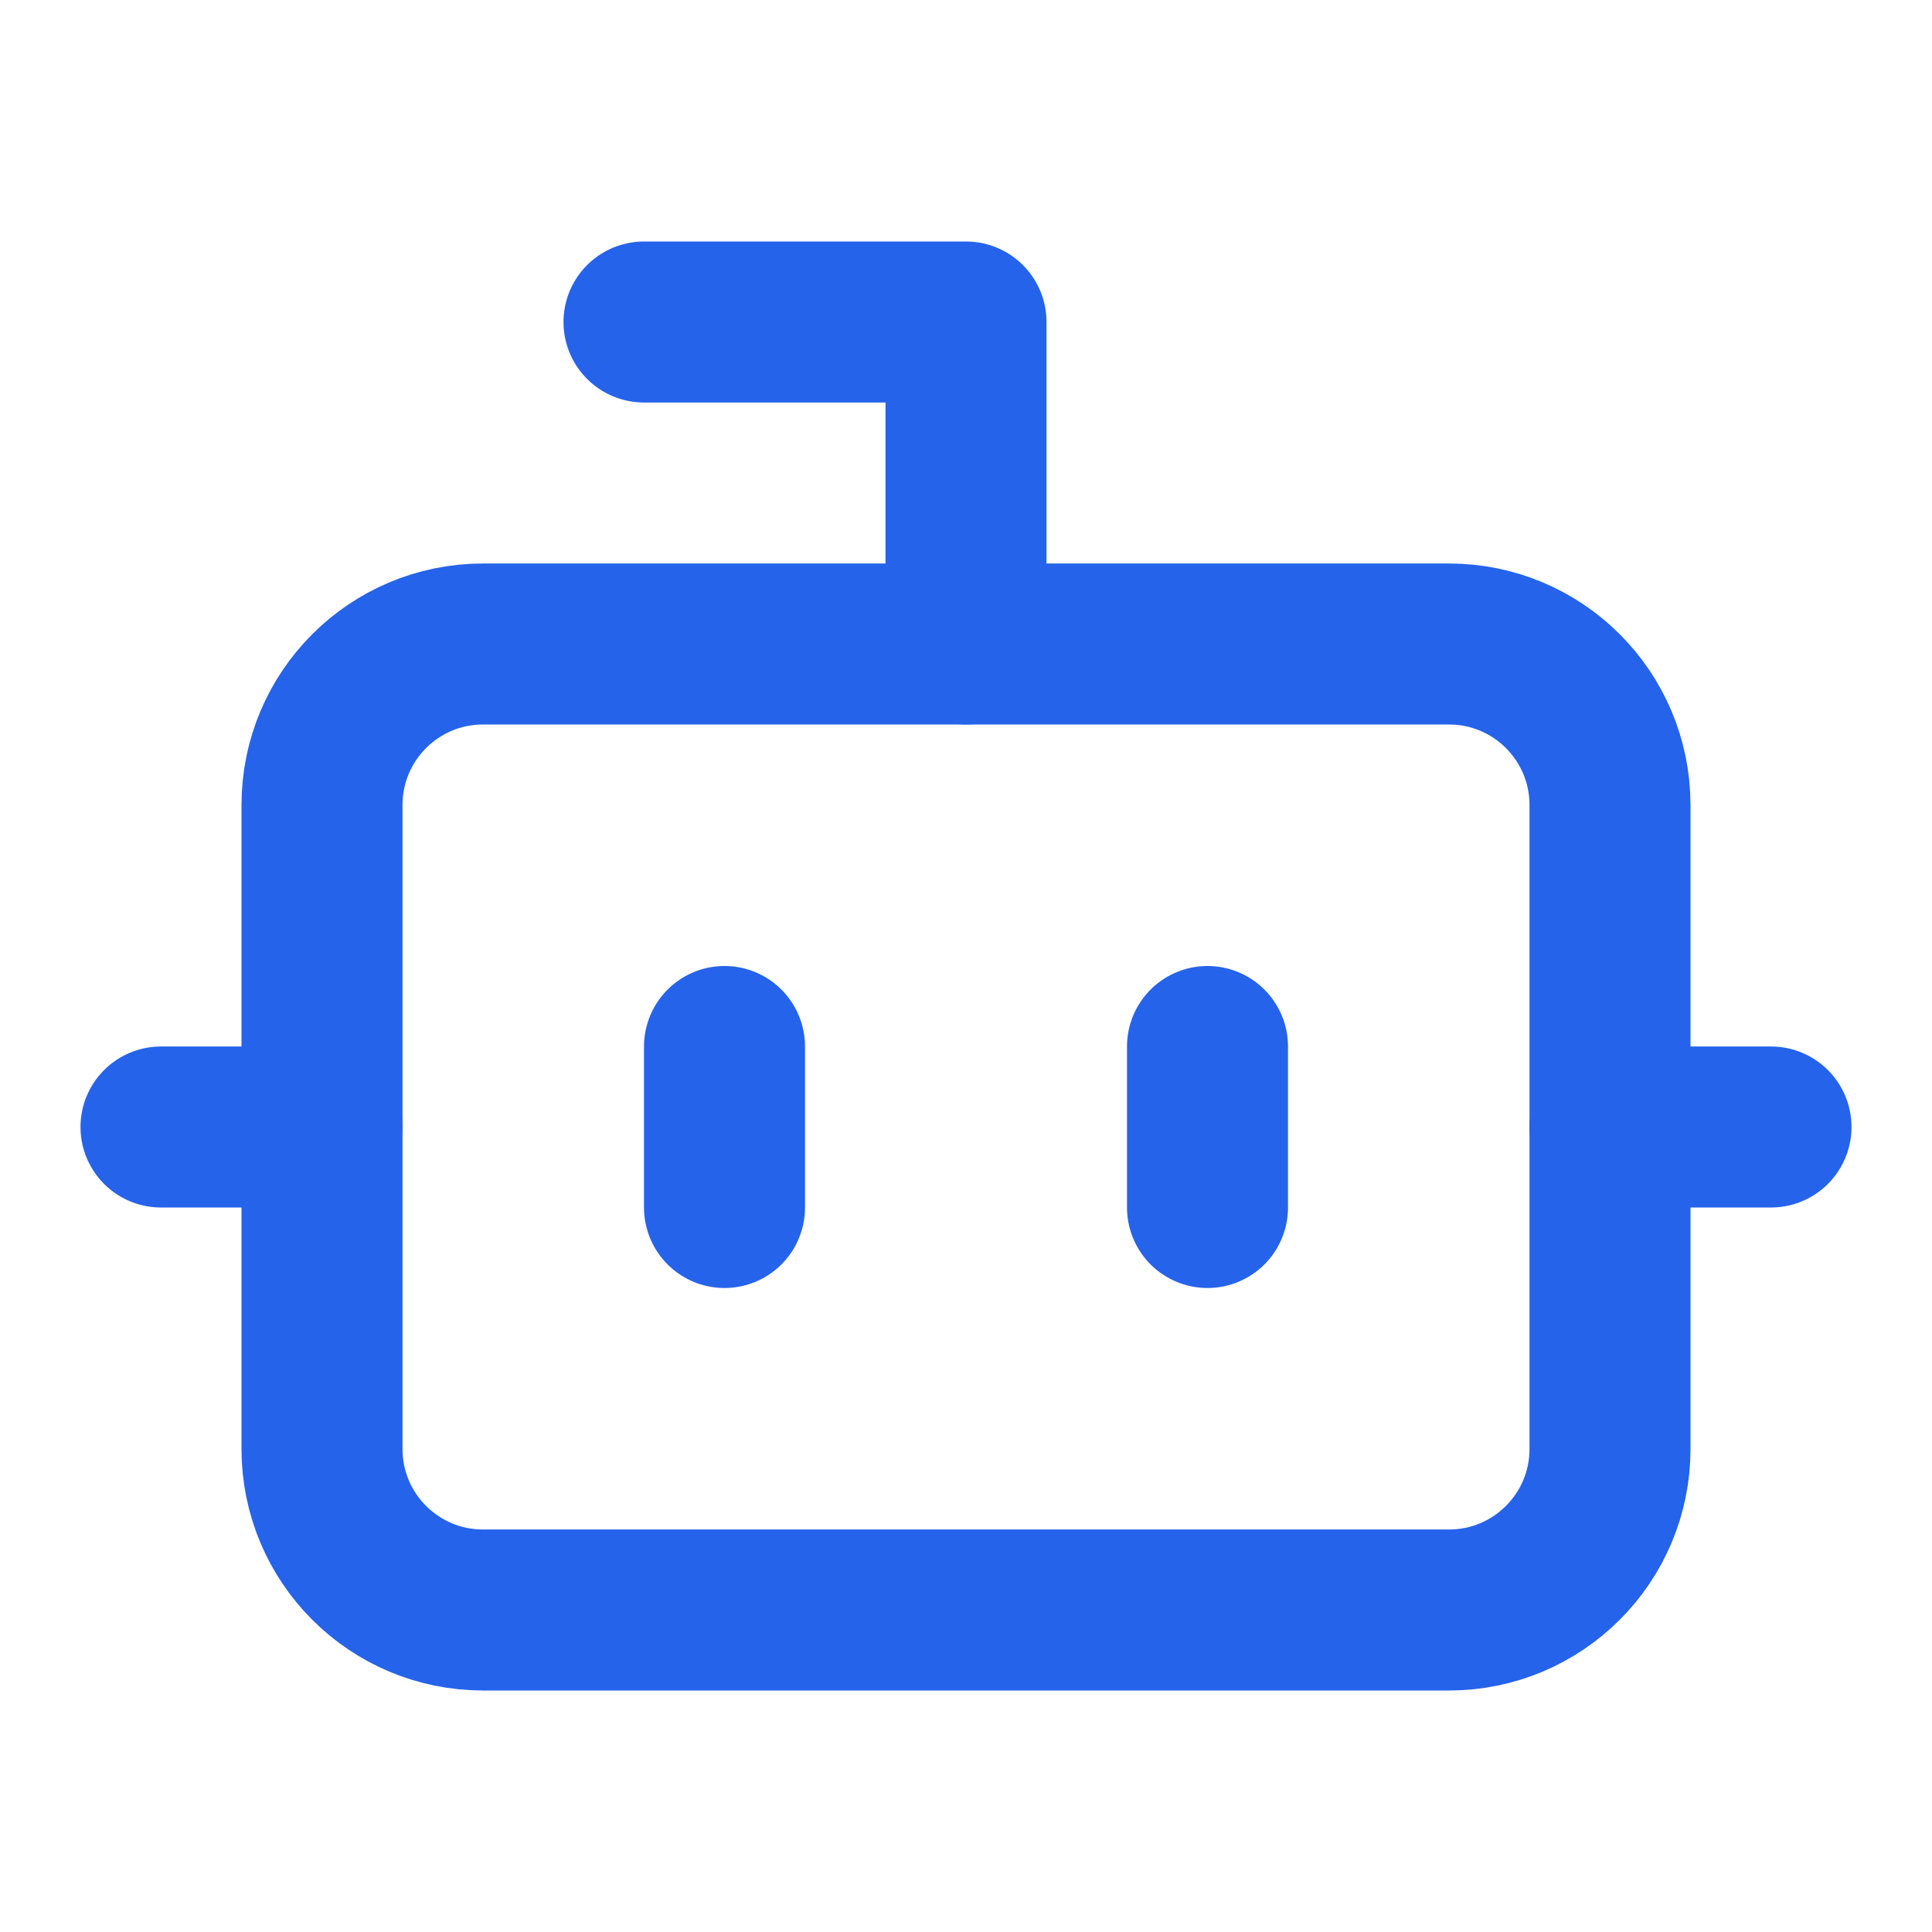
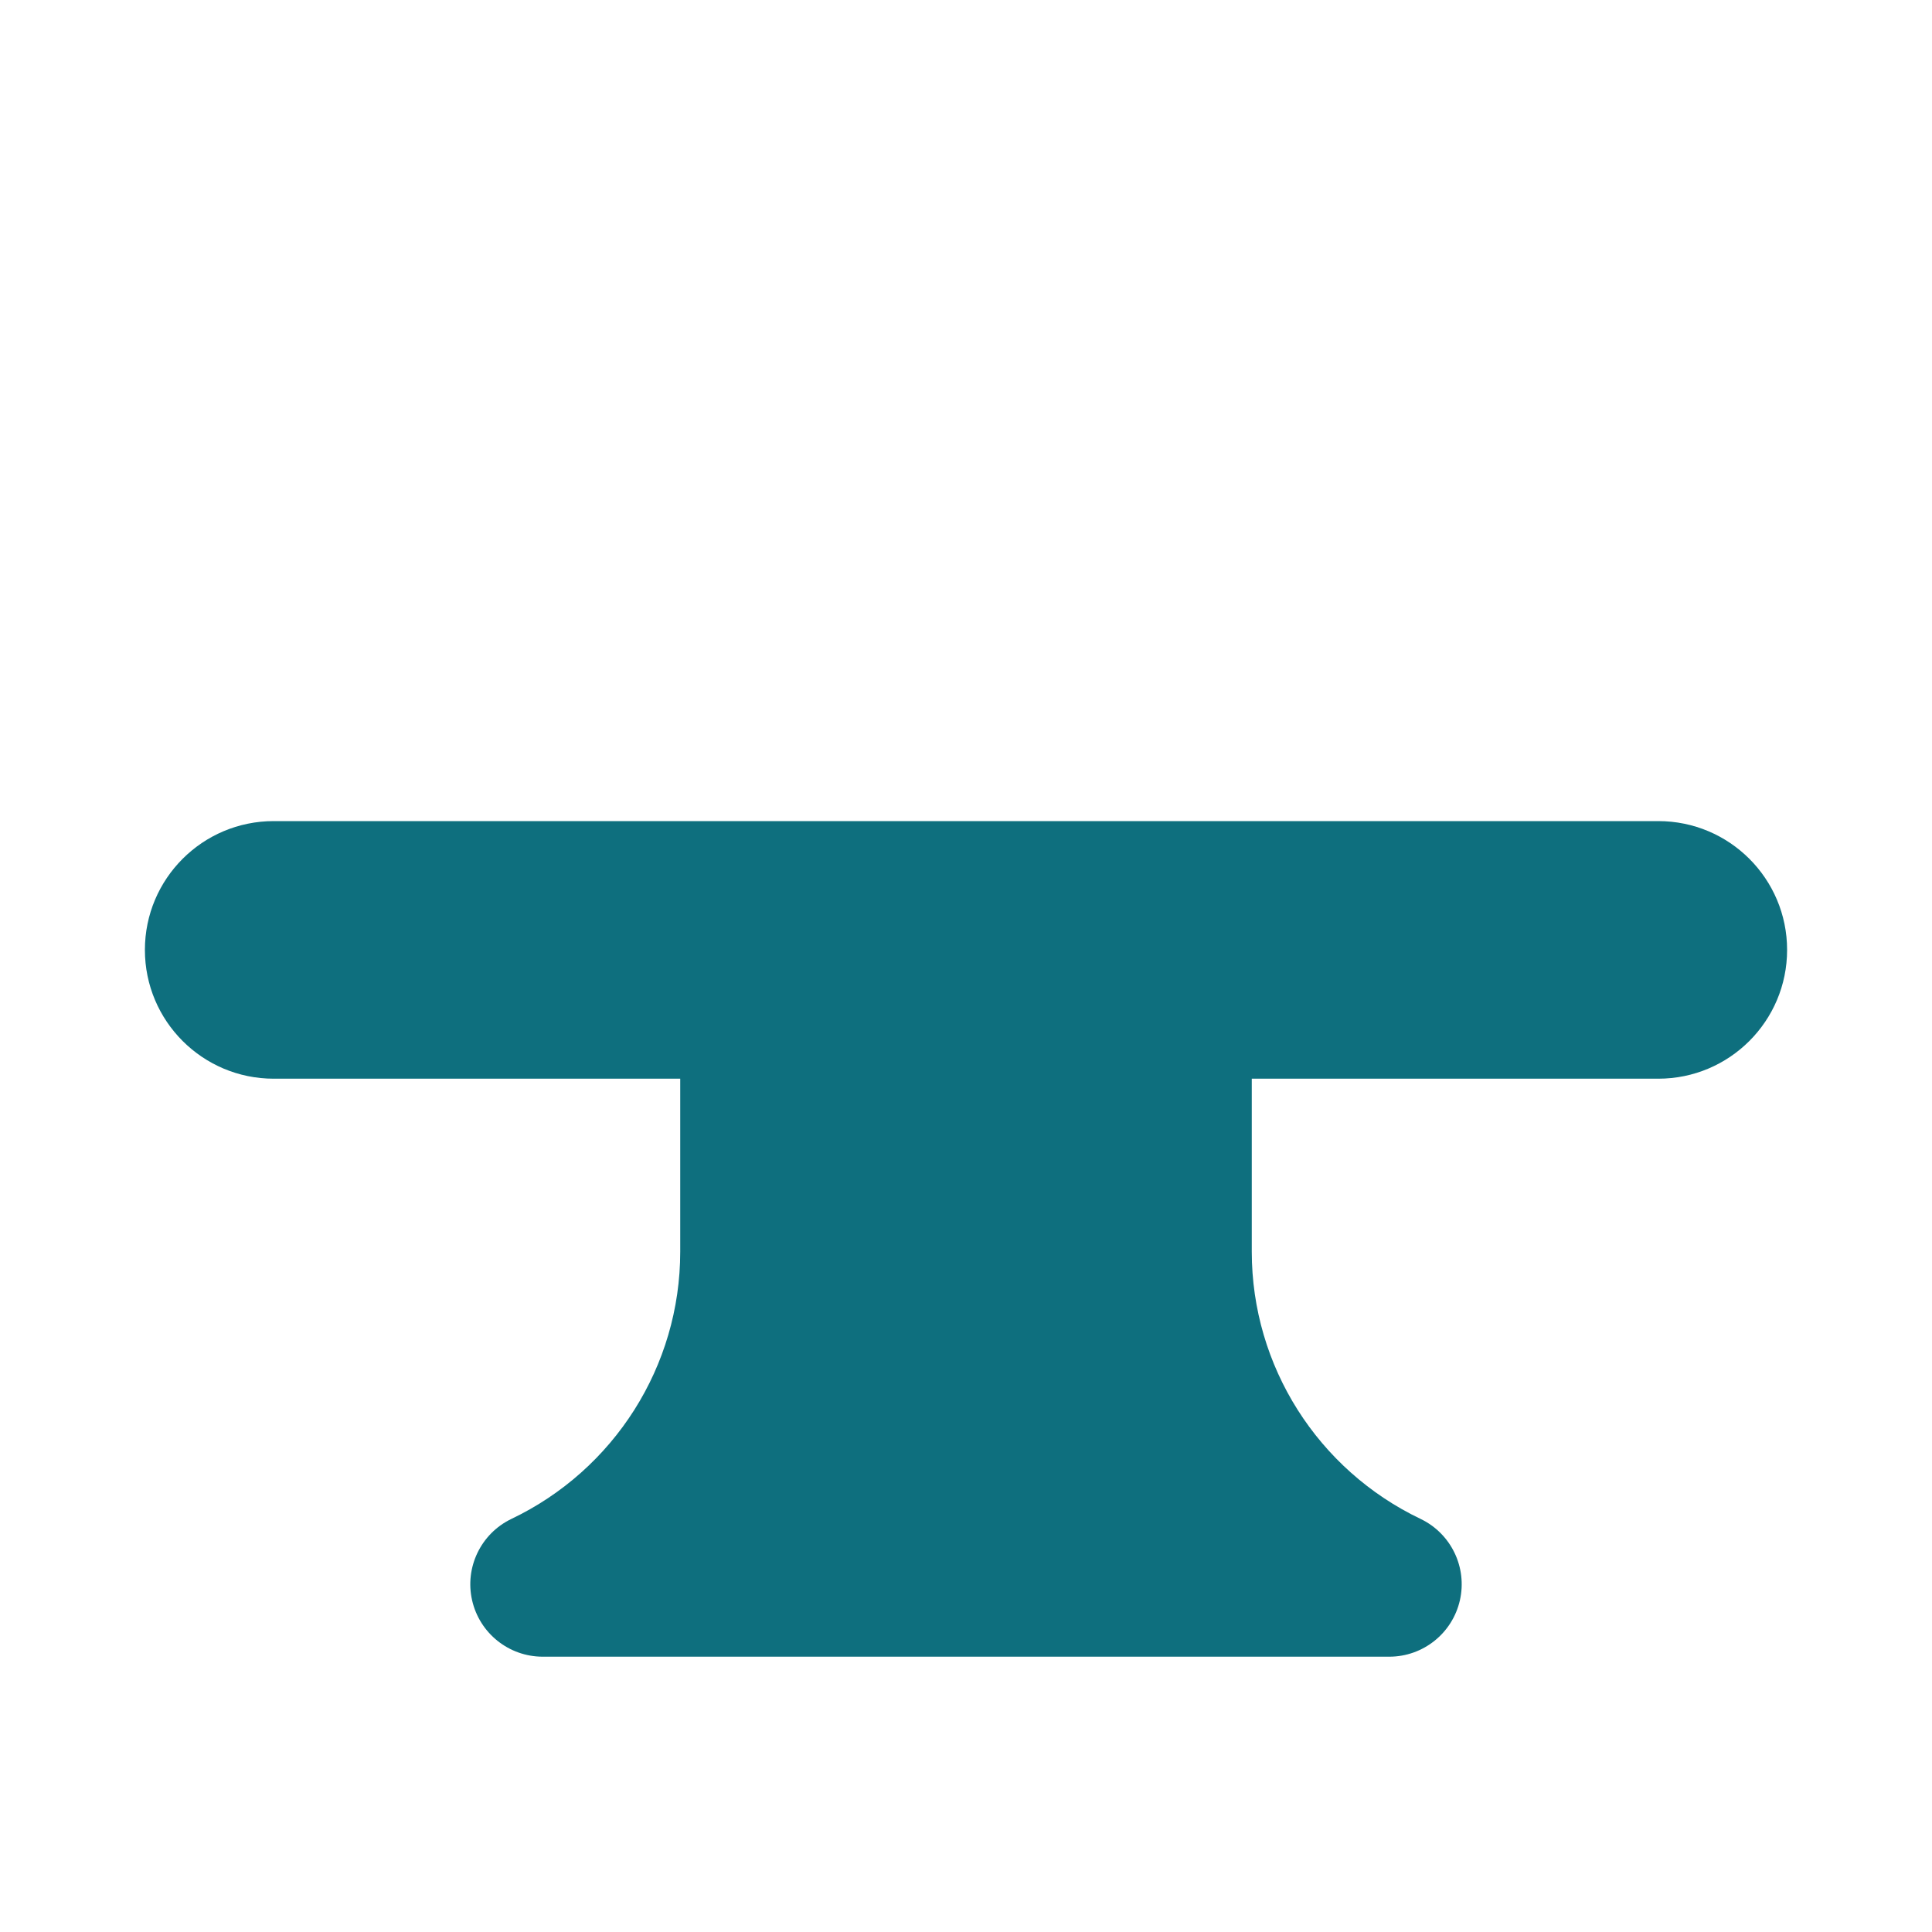
- <svg xmlns="http://www.w3.org/2000/svg" width="32" height="32" viewBox="0 0 24 24" fill="none" stroke="#2563eb" stroke-width="2" stroke-linecap="round" stroke-linejoin="round">
-   <path d="M12 8V4H8" />
-   <rect width="16" height="12" x="4" y="8" rx="2" />
-   <path d="M2 14h2" />
-   <path d="M20 14h2" />
-   <path d="M15 13v2" />
-   <path d="M9 13v2" />
+ <svg xmlns="http://www.w3.org/2000/svg" width="32" height="32" viewBox="0 0 24 24" fill="none">
+   <style>
+     .mark { fill: #0E6F7E; }
+     @media (prefers-color-scheme: dark) { .mark { fill: #74B7C3; } }
+   </style>
+   <path class="mark" d="M3.4 10.2h17.2a1.6 1.6 0 0 1 0 3.2h-5.05v2.15c0 1.42.82 2.71 2.1 3.32a.9.9 0 0 1-.39 1.71H6.74a.9.9 0 0 1-.39-1.71c1.28-.61 2.1-1.9 2.1-3.32V13.4H3.4a1.6 1.6 0 0 1 0-3.2Z" />
</svg>
